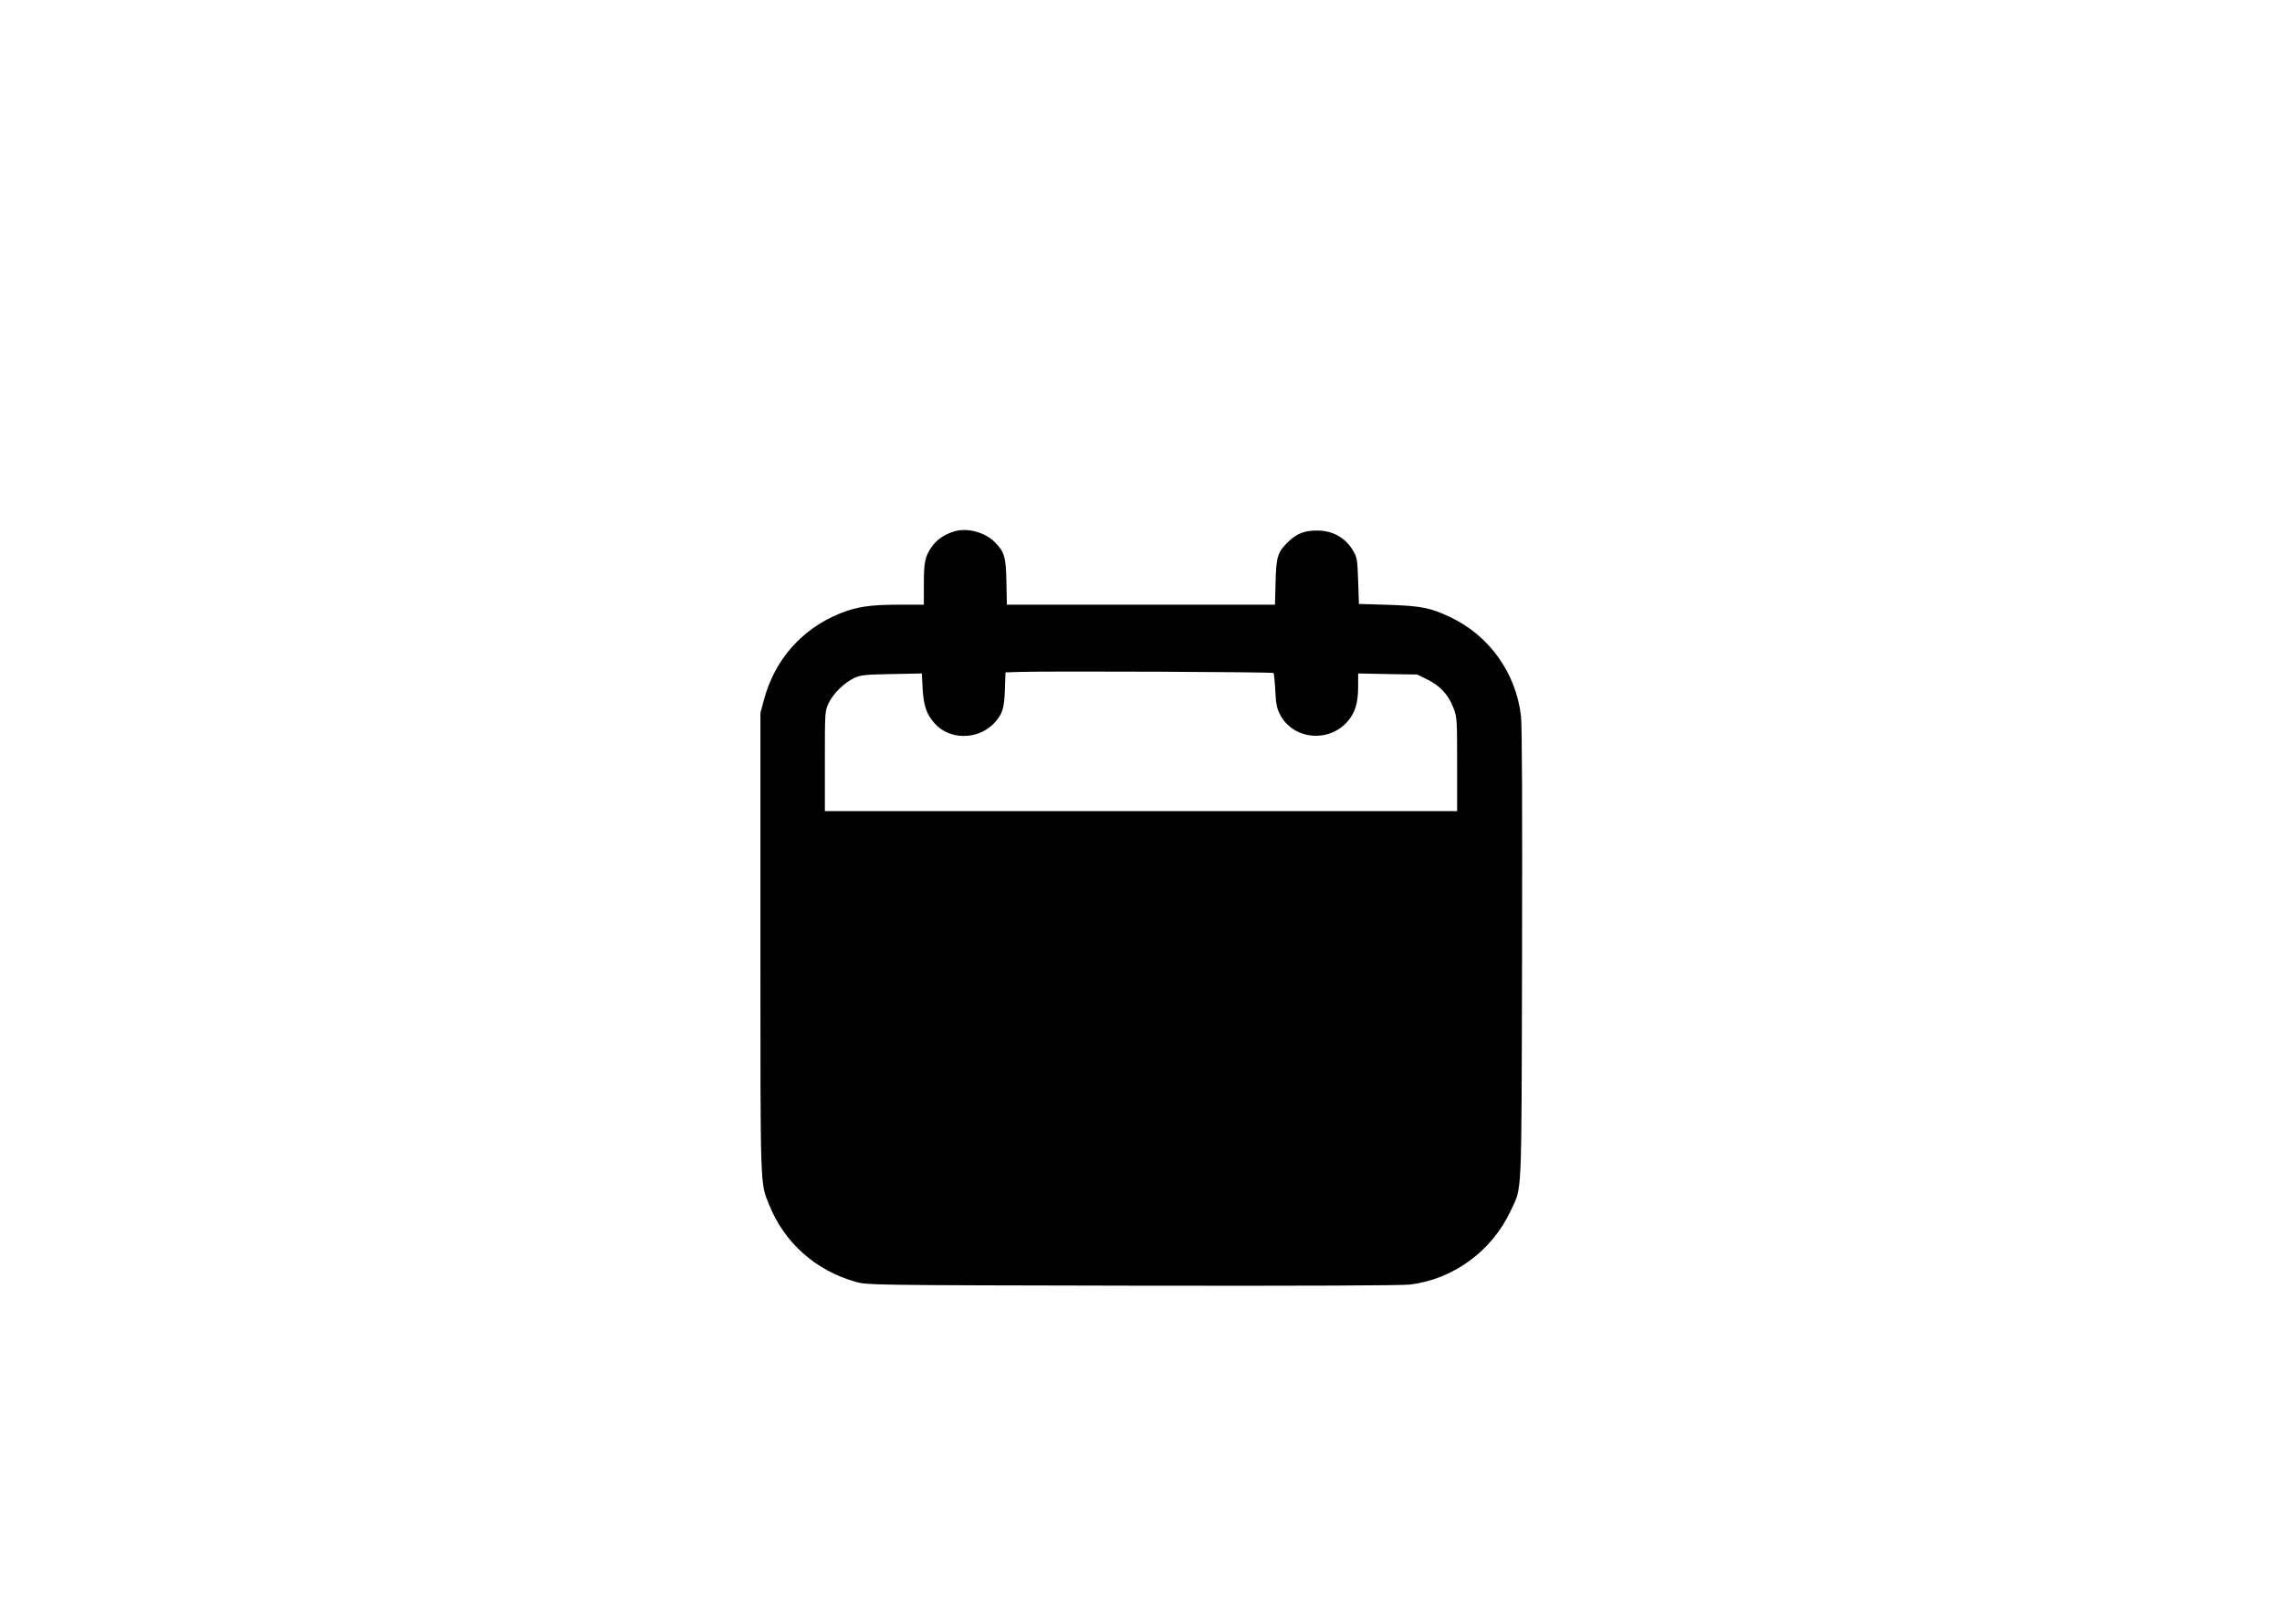
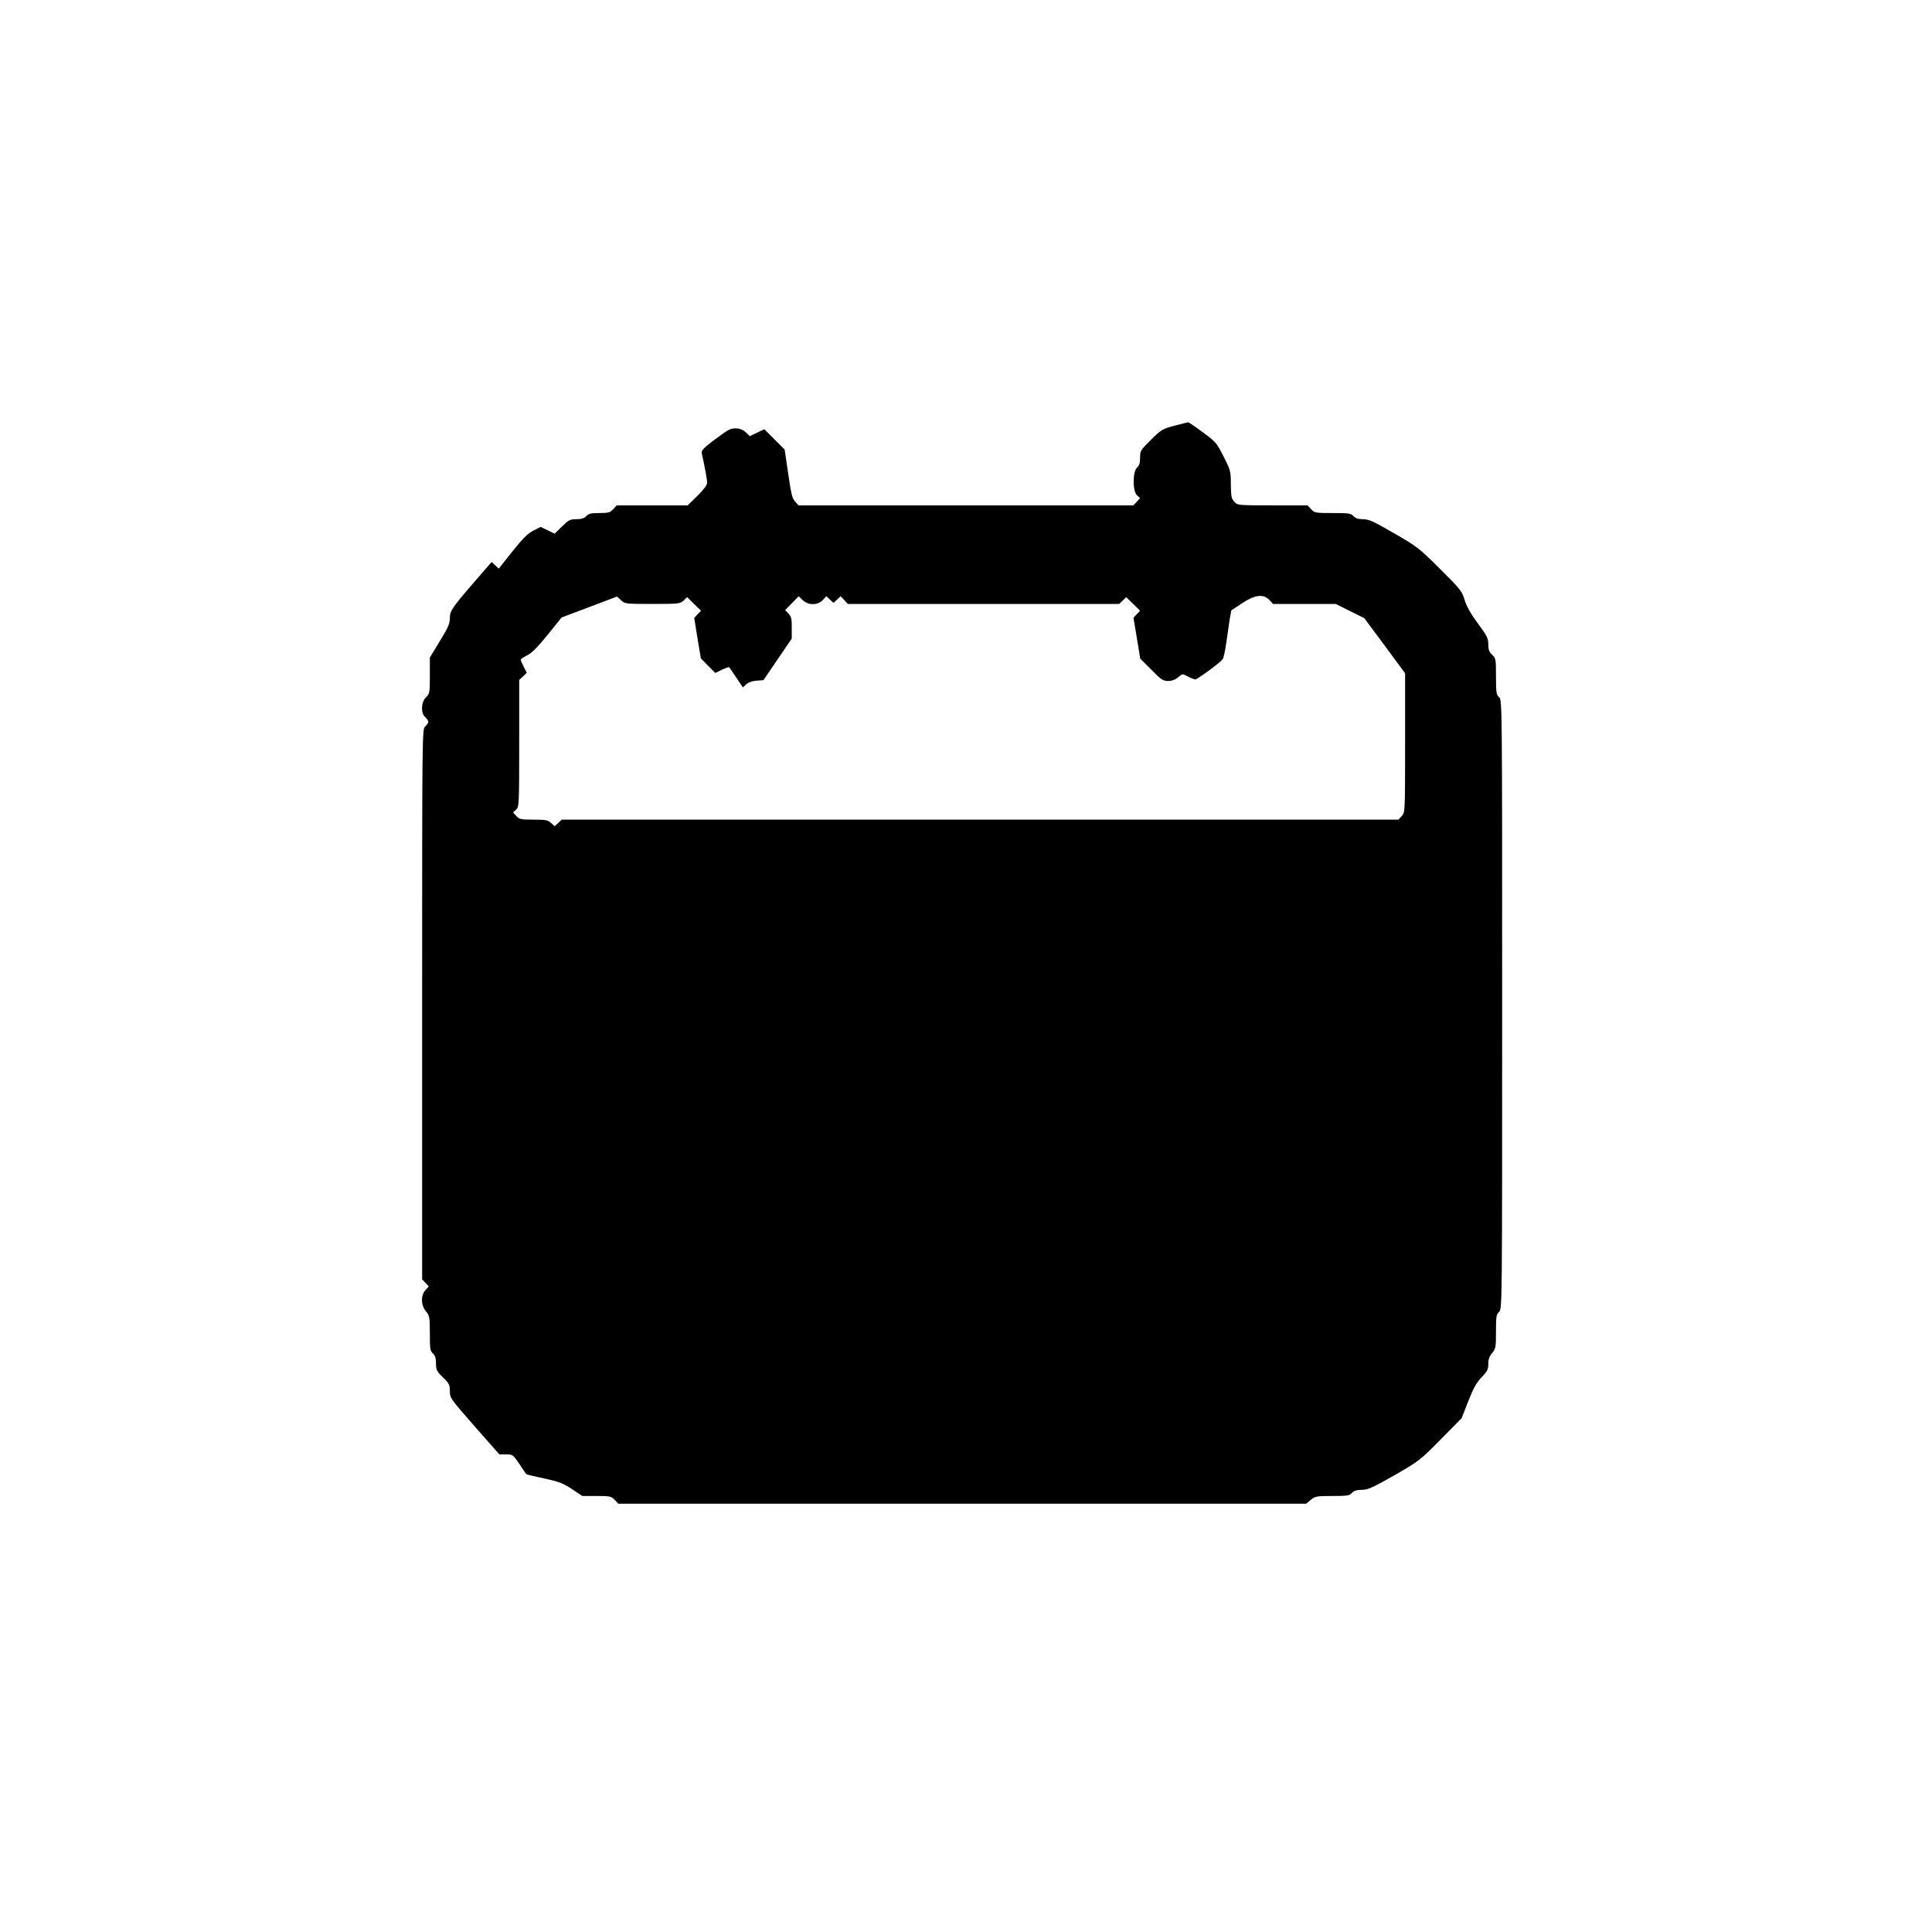
- <svg xmlns="http://www.w3.org/2000/svg" viewBox="0 0 1487 1058">
-   <path d="M621.3 346.4c-6.4 2.1-11 5.4-14.2 9.9-4.4 6.5-5.1 10-5.1 24.3V394h-16.4c-18.9 0-27.9 1.4-39 6-24.6 10.3-41.9 30.1-48.8 56l-2.3 8.5v150c0 162.7-.2 155.7 5.6 170.3 9.9 24.9 30.5 43.2 56.8 50.5 7.6 2 8.6 2.1 179.6 2.4 114.6.2 175-.1 181-.7 28.4-3.3 53.8-21.9 66-48.3 7.4-16.1 6.9-3.6 7.3-166.7.2-96.8 0-149.6-.7-155.5-3.3-28.2-20.8-52.6-46.5-64.6-12.7-5.9-18.5-7.1-39.6-7.8l-19.5-.6-.5-15c-.5-14.1-.7-15.3-3.3-19.7-4.9-8.4-13.3-13.1-23.2-13.1-8-.1-12.9 1.7-18.3 6.6-7.6 7.1-8.6 10-9 26.9l-.4 14.8H656.1l-.3-14.8c-.3-16.4-1.3-19.6-7.6-26-6.6-6.6-18.4-9.6-26.9-6.8m208.5 92.1c.4.4.9 5.5 1.2 11.3.4 8.7 1 11.6 3 15.6 8.3 16.4 31.6 18.9 44 4.8 5-5.7 7-12.1 7-23v-8.4l19.3.4 19.2.3 6.7 3.3c8.2 4 13.7 10 16.9 18.5 2.3 6 2.4 7 2.4 36.7v30.5h-412V496c0-32 0-32.6 2.4-37.7 2.8-6.2 10.3-13.6 16.9-16.6 4.2-1.9 6.9-2.2 24.3-2.5l19.6-.4.5 10c.7 11.1 2.5 16.5 7.7 22.4 9.5 10.9 27.7 11.1 38.3.6 5.9-6 7.2-9.9 7.6-22.5l.4-11.2 9.6-.3c19.7-.6 164.3 0 165 .7" />
+ <svg xmlns="http://www.w3.org/2000/svg" viewBox="0 0 1254 1254">
+   <path d="M762.3 276.3c-7.8 2.1-8.6 2.6-15.3 9.2s-7 7.2-7 11.6c0 3.3-.5 5.1-2 6.4-2.9 2.7-2.9 15.4 0 18l2 1.8-2.2 2.4-2.1 2.3H518.3l-2.2-2.4c-1.9-2-2.6-5.1-4.5-18.1l-2.3-15.7-6.6-6.6-6.6-6.6-4.7 2.2-4.7 2.3-2.6-2.5c-3-2.8-7.7-3.4-11.4-1.4-1.2.6-5.7 3.8-10 7-6.3 4.9-7.6 6.3-7.2 8.1 1.7 7.3 3.5 17.1 3.5 19 0 1.4-2.3 4.6-6.3 8.5l-6.3 6.2h-46.1l-2.3 2.5c-2 2.2-3.2 2.5-9 2.5-5.4 0-7 .4-8.5 2-1.3 1.4-3.1 2-6.4 2-4.1 0-5 .5-9.3 4.7l-4.8 4.7-4.5-2.2-4.6-2.2-4.7 2.4c-3.6 1.8-6.9 5.1-13.6 13.5l-8.9 11.2-2.3-2.2-2.3-2.1-2.9 3.3c-22.7 26-24.2 28.1-24.2 32.8 0 3.9-1 6.2-6.5 15.2l-6.5 10.7v11.6c0 11.1-.1 11.8-2.5 14.2-3.2 3.2-3.5 10.2-.5 12.9 1.1 1 2 2.3 2 3s-.9 2-2 3c-2 1.8-2 3.1-2 180.3v178.6l2.2 2.3 2.1 2.3-2.1 2.3c-3.2 3.4-3 10 .3 13.9 2.3 2.8 2.5 3.7 2.5 14.2 0 10 .2 11.5 2 13.1 1.5 1.3 2 3.1 2 6.4 0 4.2.4 5.1 4.5 9.1 4 3.9 4.5 4.9 4.5 9 0 4.4.4 4.9 16 22.7l16.1 18.3h4.4c4.3 0 4.5.2 8.6 6.2 2.3 3.5 4.3 6.5 4.5 6.6.1.2 5.3 1.5 11.6 2.8 9.6 2.1 12.3 3.1 18 6.9l6.8 4.5h9.3c8.7 0 9.5.2 11.7 2.5l2.3 2.5h446.5l3-2.5c2.8-2.3 3.7-2.5 13.9-2.5 9.7 0 11.2-.2 12.8-2 1.3-1.4 3.1-2 6.4-2 3.9 0 6.8-1.3 21.1-9.4 16.1-9.3 16.8-9.8 30.1-23.3l13.6-13.8 4.3-11c3.3-8.4 5.3-12.1 8.6-15.5 3.8-3.9 4.4-5.2 4.4-8.7 0-3 .7-5 2.5-7.1 2.3-2.8 2.5-3.7 2.5-13.9 0-9.7.2-11.2 2-12.8 2-1.8 2-3.1 2-199.5s0-197.7-2-199.5c-1.8-1.6-2-3.1-2-13.5 0-11.1-.1-11.8-2.5-14-1.9-1.8-2.5-3.3-2.5-6.8 0-3.9-.8-5.5-6.8-13.6-4.6-6.2-7.4-11.2-8.6-15.3-1.7-5.7-2.8-7-16-20.1-13.4-13.4-14.9-14.5-29.8-23.1-13.3-7.7-16.3-9.1-20.1-9.1-3.1 0-4.9-.6-6.2-2-1.6-1.8-3.1-2-13.5-2-11.1 0-11.8-.1-14-2.5l-2.3-2.5H826c-22.4 0-22.7 0-24.8-2.3-1.9-2-2.2-3.5-2.3-11.3 0-8.6-.2-9.2-4.7-18.1-4.5-8.8-5.1-9.6-13.6-15.8-4.8-3.6-9.1-6.5-9.5-6.4-.3 0-4.3 1.1-8.8 2.2M423.5 392c17 0 18-.1 20.2-2.2l2.3-2.2 4.5 4.4 4.5 4.4-2.2 2.3-2.2 2.4 2.1 13.1 2.2 13.1 4.7 4.8 4.7 4.7 4.3-2.1c2.4-1.1 4.5-1.9 4.7-1.6.2.2 2.3 3.3 4.6 6.7l4.3 6.4 2.1-2c1.4-1.3 3.9-2.2 6.7-2.4l4.5-.3 9.2-13.5 9.2-13.5v-6.9c.1-5.8-.3-7.4-2.1-9.3l-2.2-2.3 4.4-4.5 4.4-4.5 2.6 2.5c3.6 3.5 9.7 3.5 13 0l2.4-2.5 2.3 2.2 2.3 2.1 2.3-2.1 2.3-2.2 2.4 2.5 2.3 2.5h176.1l2.3-2.2 2.3-2.2 4.5 4.4 4.5 4.4-2.2 2.3-2.1 2.3 2.2 13.2 2.2 13.3 7.2 7.2c6.3 6.4 7.6 7.3 10.8 7.3q3.75 0 6.6-2.4c2.8-2.4 2.8-2.4 6.3-.5 1.9 1 4.1 1.8 4.8 1.9 1.4 0 15.9-10.7 17.8-13.1.6-.8 1.6-5.5 2.3-10.4.7-5 1.7-11.8 2.2-15.2l1.1-6.1 6.9-4.6c8.4-5.6 14-6.3 17.9-2.1l2.3 2.5H867l9.2 4.6 9.3 4.6 13.3 17.9L912 437v45.2c0 45 0 45.2-2.2 47.5l-2.1 2.3H364.6l-2.3 2.2-2.3 2.1-2.3-2.1c-2-1.9-3.5-2.2-11.3-2.2-8.2 0-9.3-.2-11.2-2.3l-2.2-2.4 2-1.8c1.9-1.8 2-3 2-43v-41.2l2.5-2.3 2.4-2.3-1.9-3.8c-1.1-2.1-2-4.2-2-4.7 0-.4 1.9-1.7 4.1-2.8 2.9-1.4 6.8-5.3 13.3-13.3l9.1-11.3 18-6.8 18-6.8 2.6 2.4c2.4 2.3 2.9 2.4 20.4 2.4" />
</svg>
